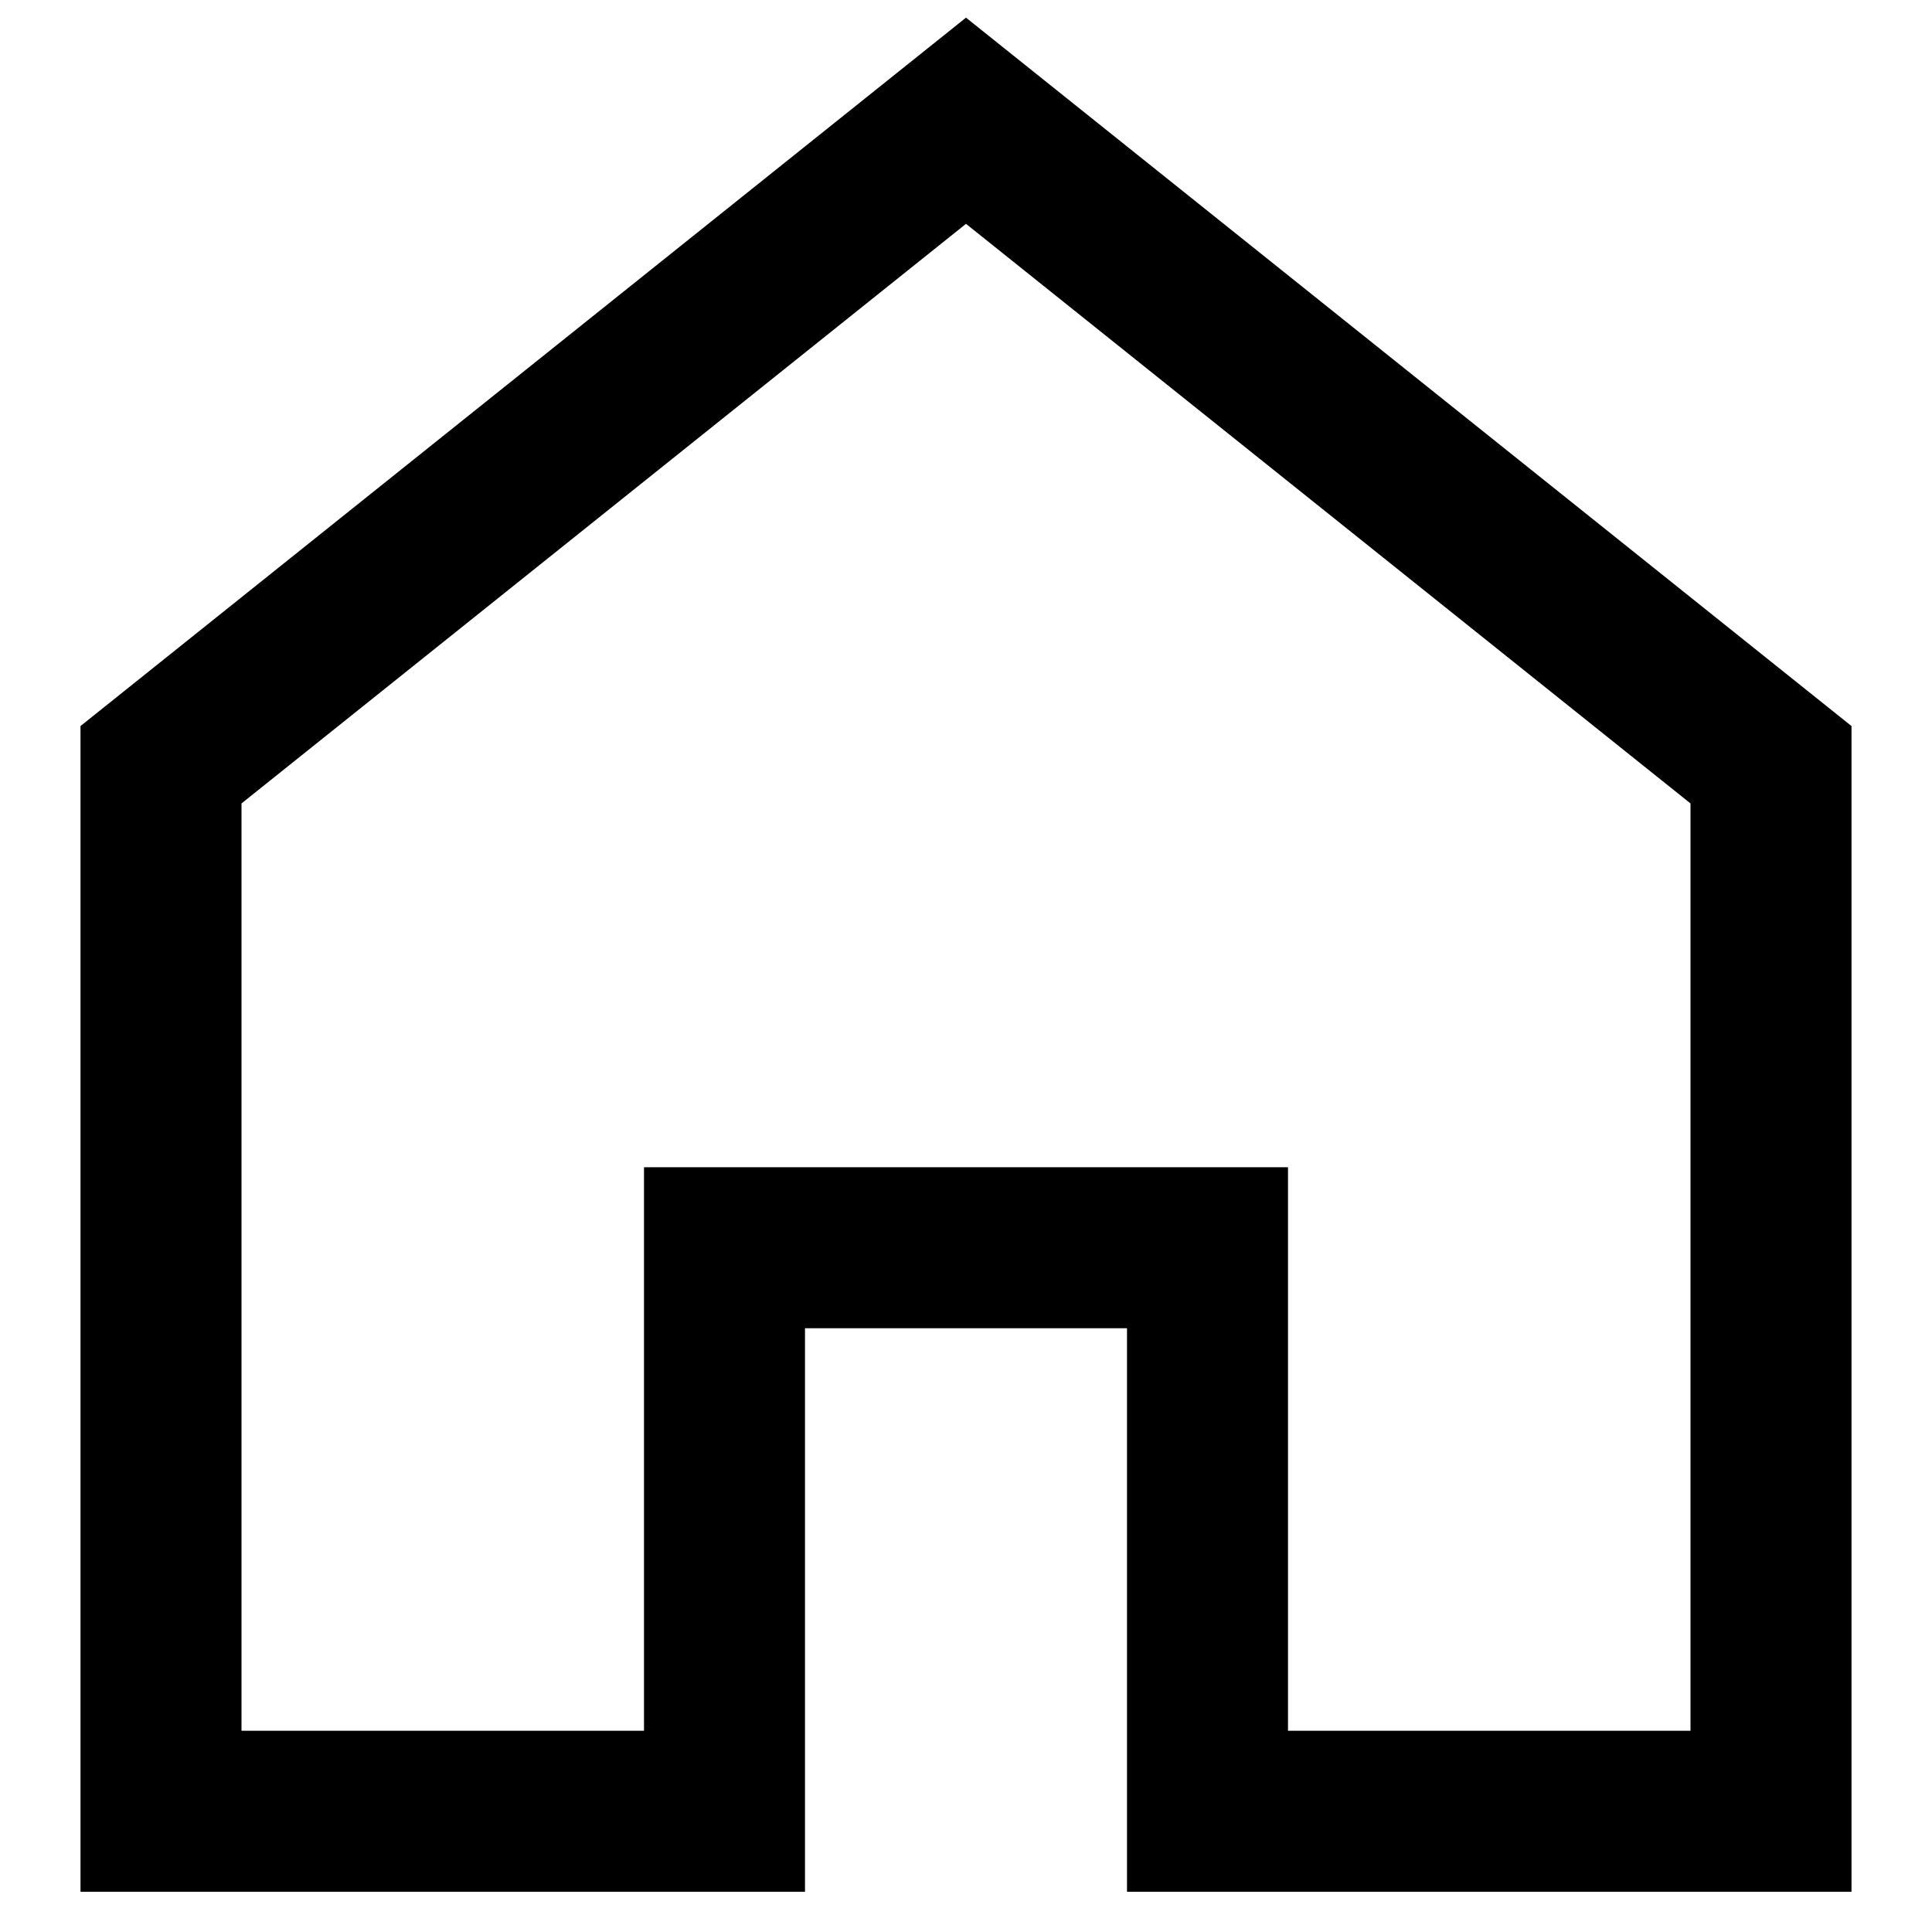
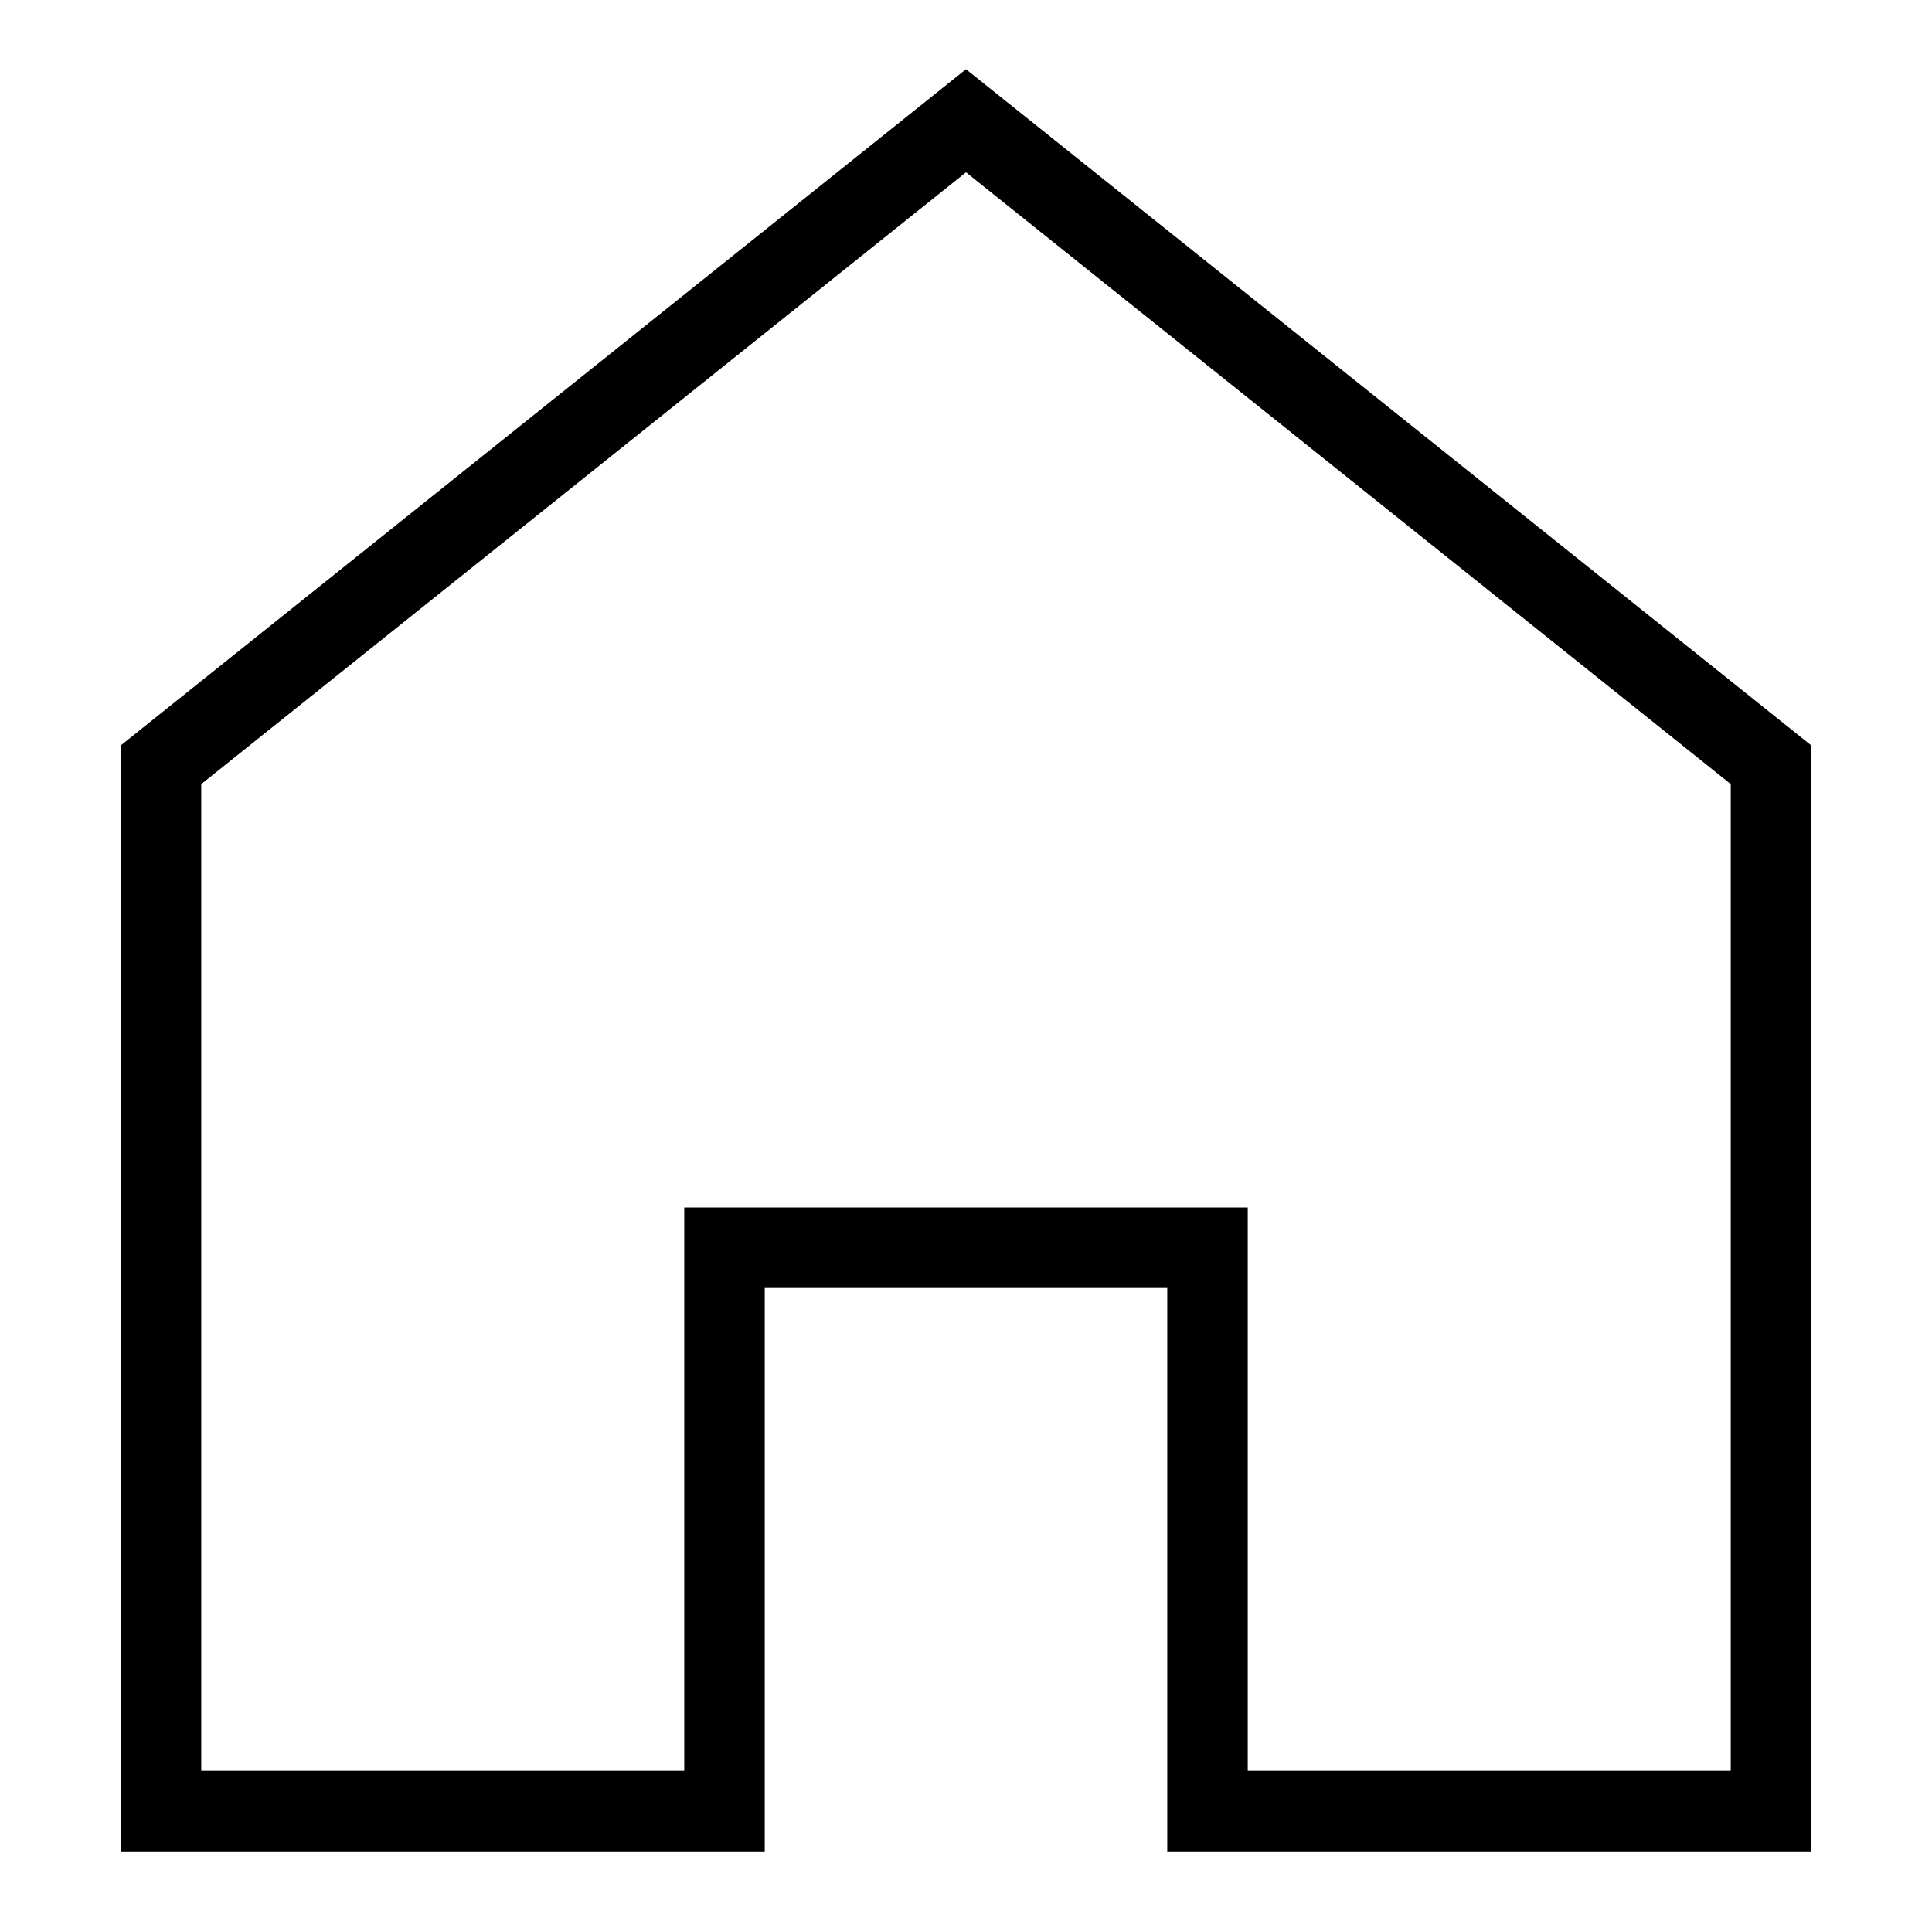
<svg xmlns="http://www.w3.org/2000/svg" width="24px" height="24px" viewBox="0 0 24 24" version="1.1">
-   <g id="Icons" stroke="none" stroke-width="1" fill="none" fill-rule="evenodd" stroke-linecap="square">
-     <g id="Icon/Navigation/Outline/Home" stroke="currentColor" stroke-width="2">
+   <g id="Icons" stroke="none" strokeWidth="1" fill="none" fill-rule="evenodd" strokeLinecap="square">
+     <g id="Icon/Navigation/Outline/Home" stroke="currentColor" strokeWidth="2">
      <g id="house" transform="translate(2, 1.5)">
        <polygon id="Path" points="10 0 0 8 0 21 7 21 7 14 13 14 13 21 20 21 20 8" />
      </g>
    </g>
  </g>
</svg>
